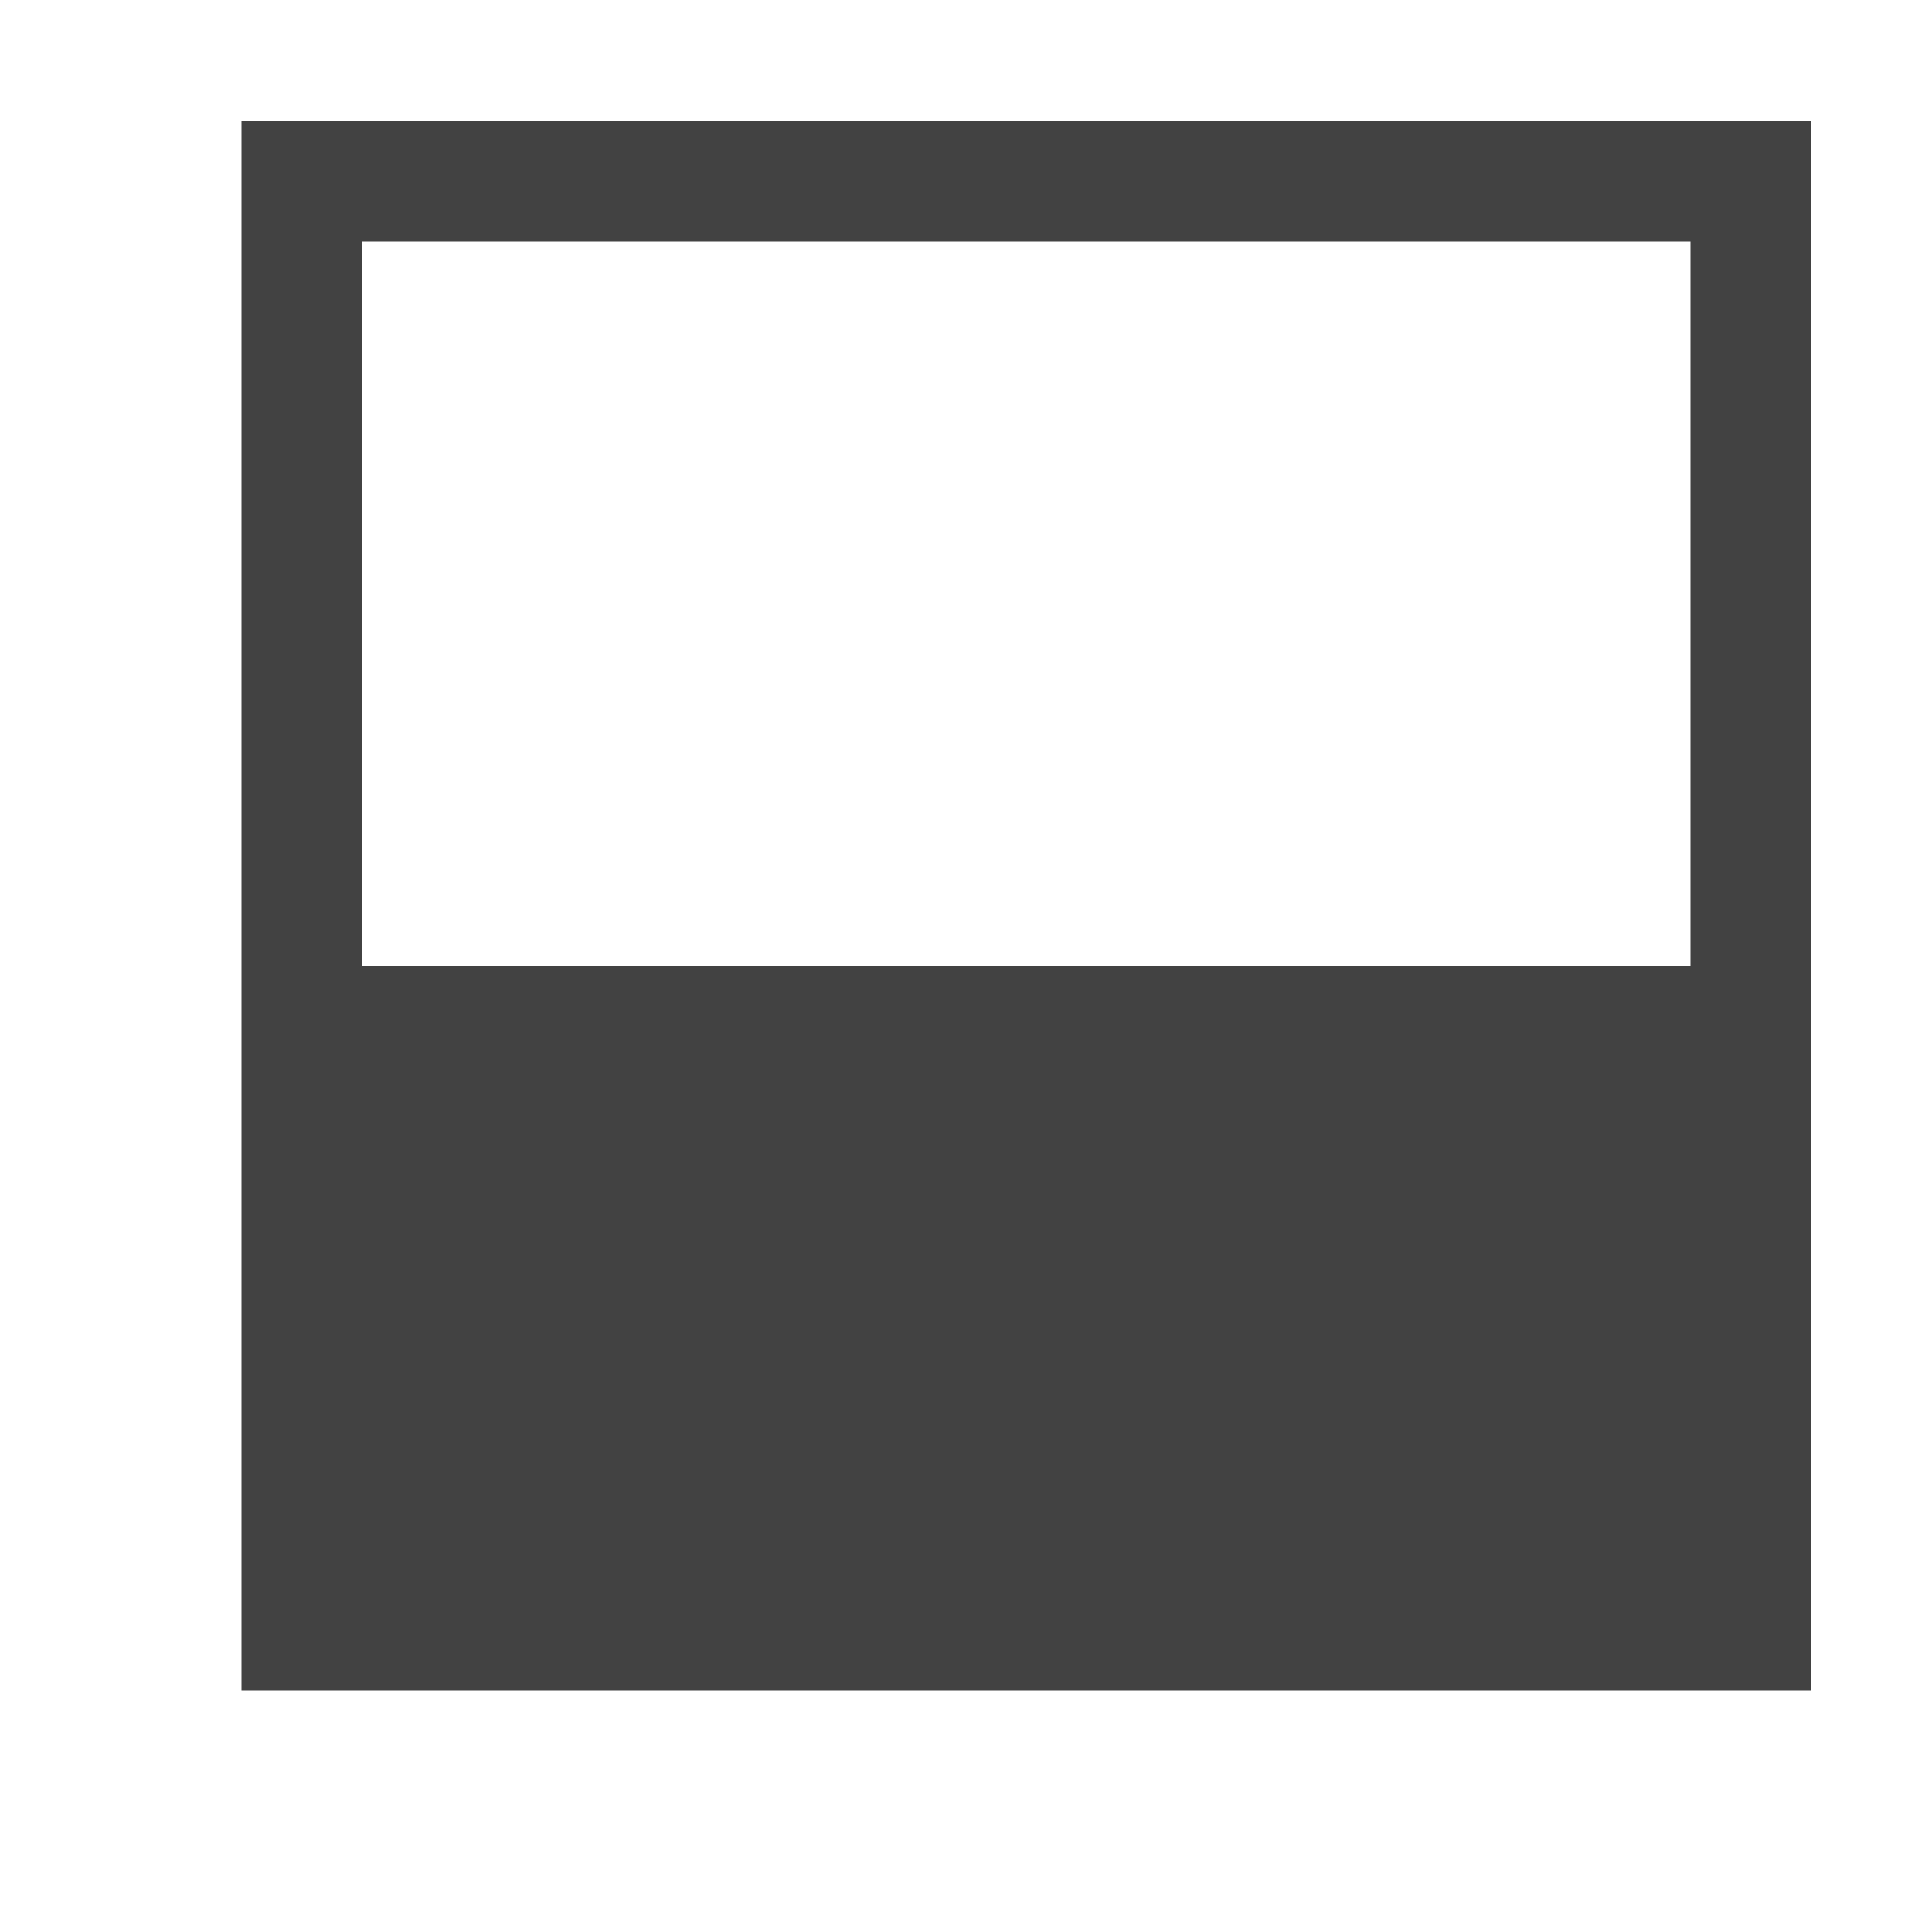
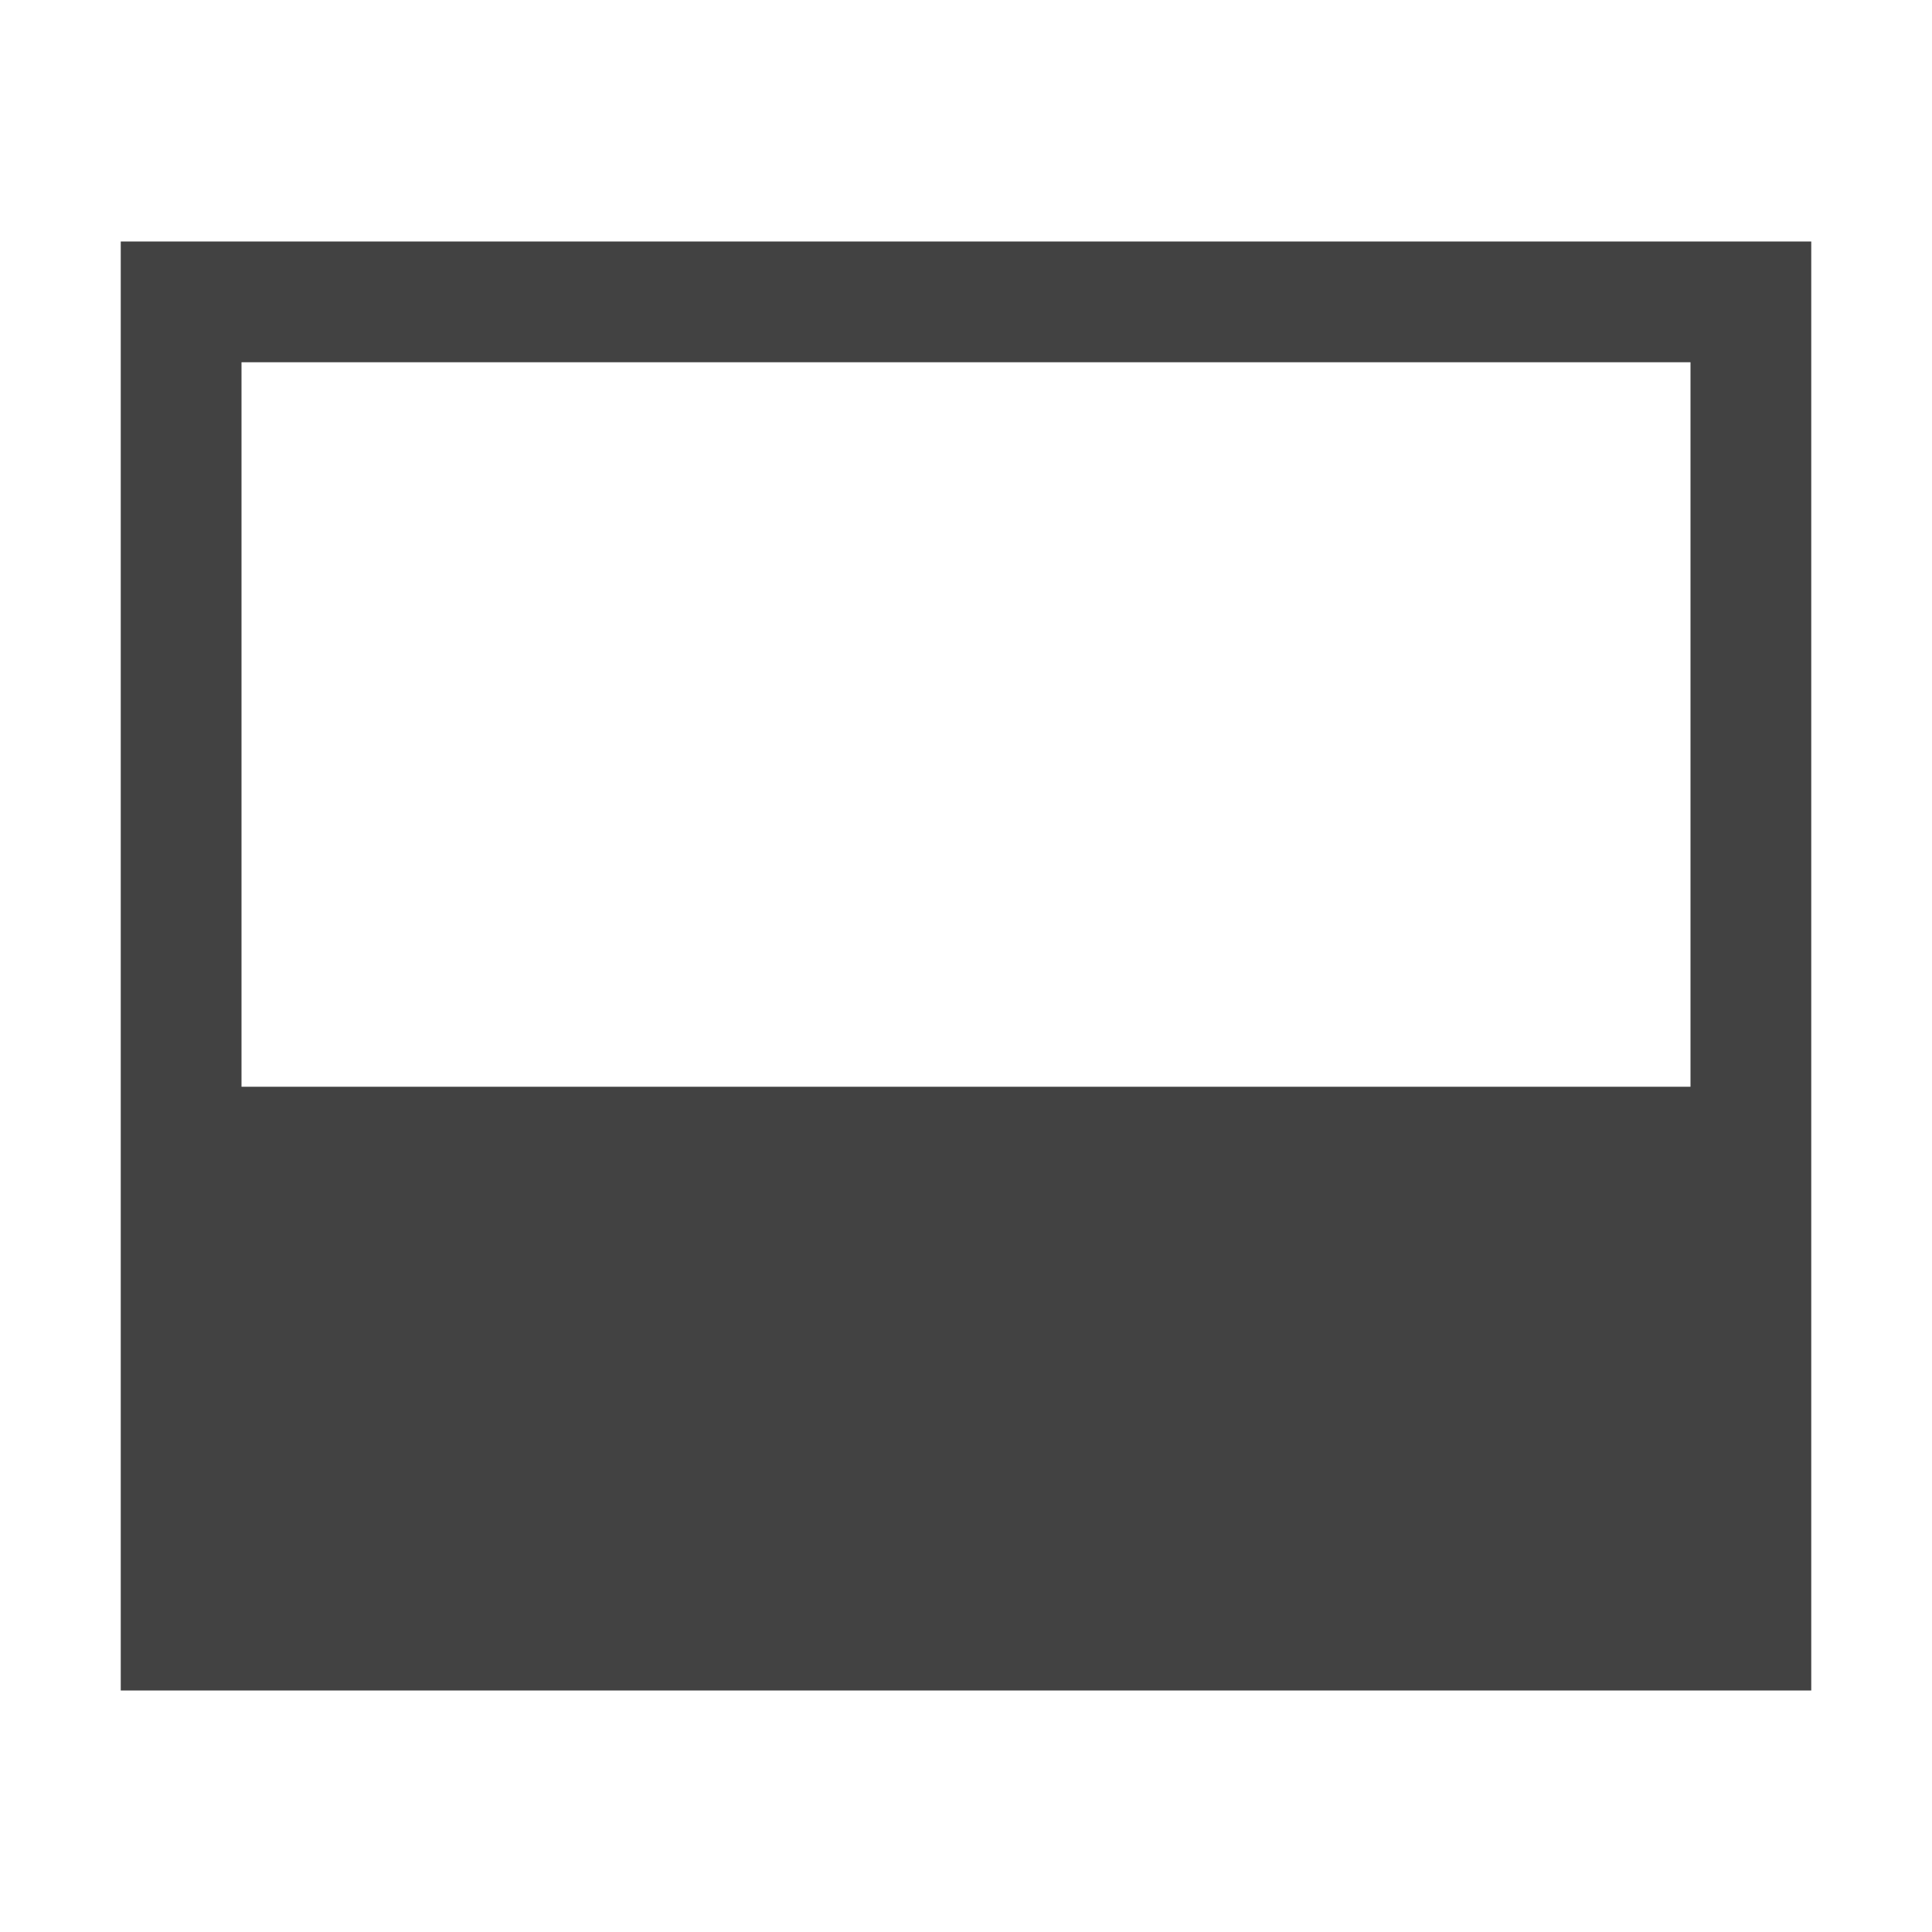
<svg xmlns="http://www.w3.org/2000/svg" viewBox="0 0 16 16">
  <defs>
    <style>.icon-canvas-transparent,.icon-vs-out{fill:#f6f6f6;}.icon-canvas-transparent{opacity:0;}.icon-vs-fg{fill:#f0eff1;}.icon-vs-bg{fill:#424242;}</style>
  </defs>
  <path class="icon-canvas-transparent" d="M16,0V16H0V0Z" />
-   <path class="icon-vs-out" d="M16,0V15H1V0Z" style="display: none;" />
-   <path class="icon-vs-fg" d="M14,2V8H3V2Z" style="display: none;" />
-   <path class="icon-vs-bg" d="M2,1V14H15V1ZM14,8H3V2H14Z" />
+   <path class="icon-vs-out" d="M16,1V15H0V1Z" style="display: none;" />
+   <path class="icon-vs-fg" d="M14,3V9H2V3Z" style="display: none;" />
+   <path class="icon-vs-bg" d="M1,2V14H15V2ZM14,9H2V3H14Z" />
</svg>
